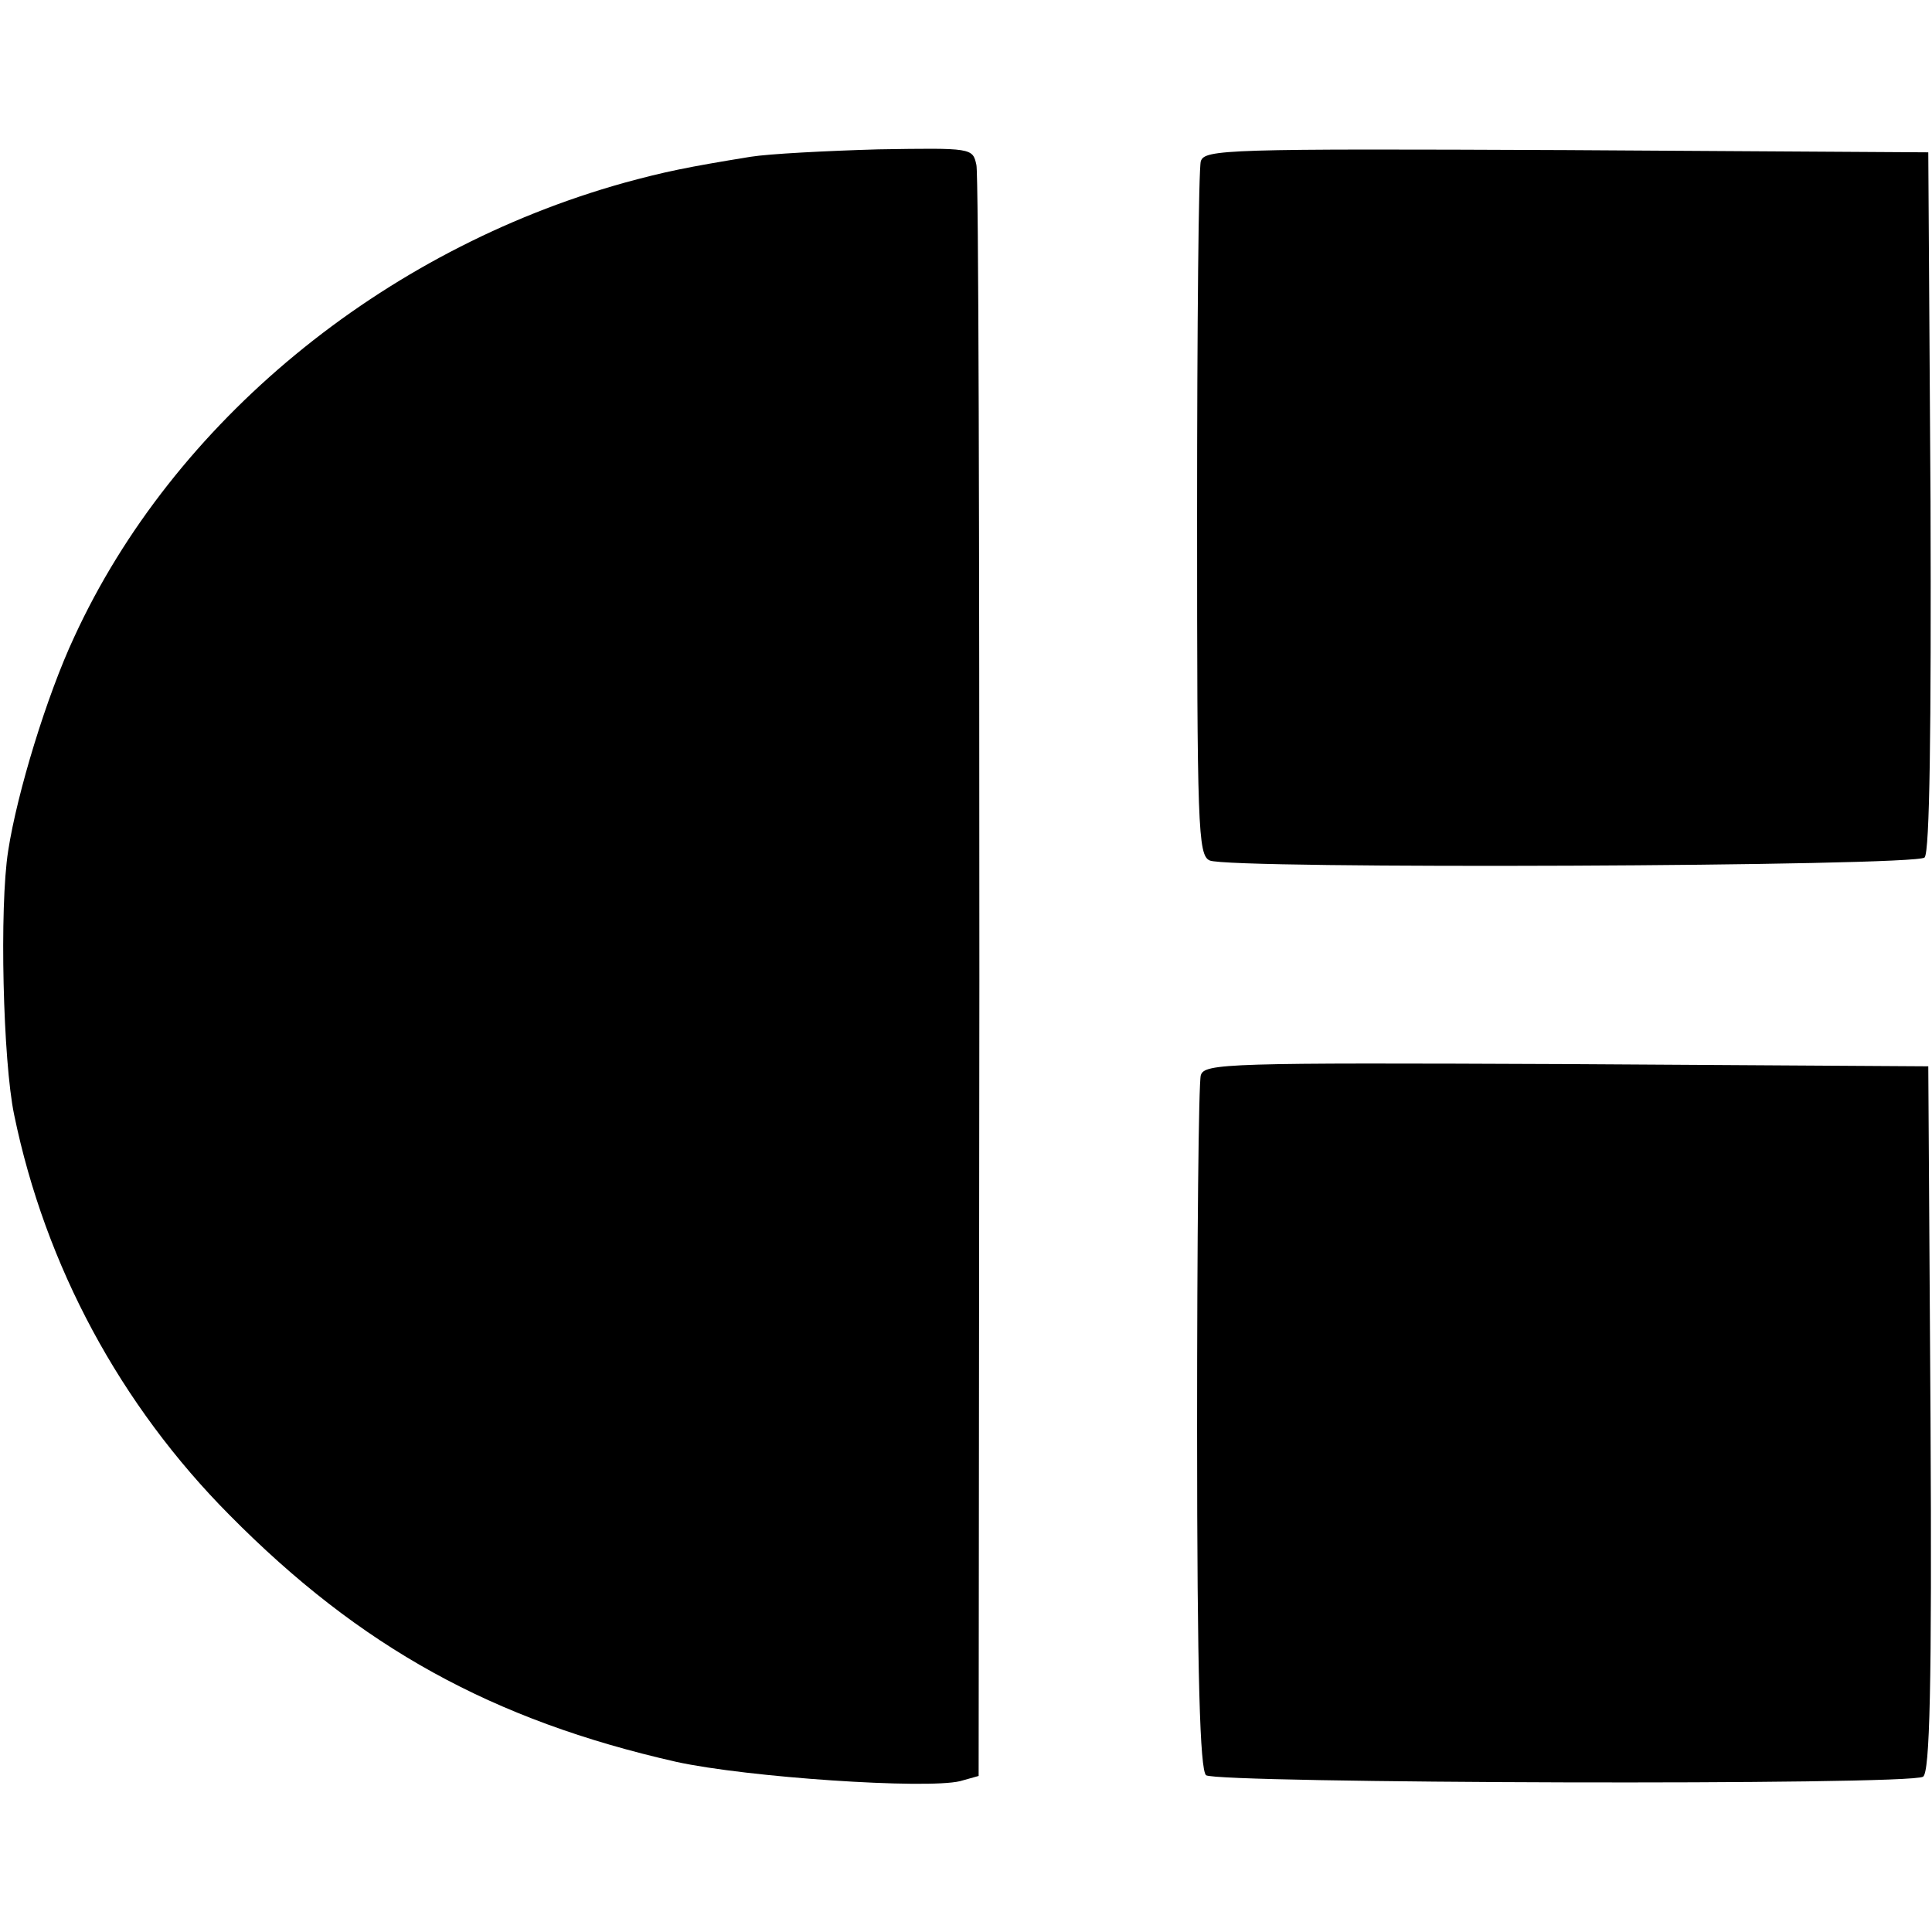
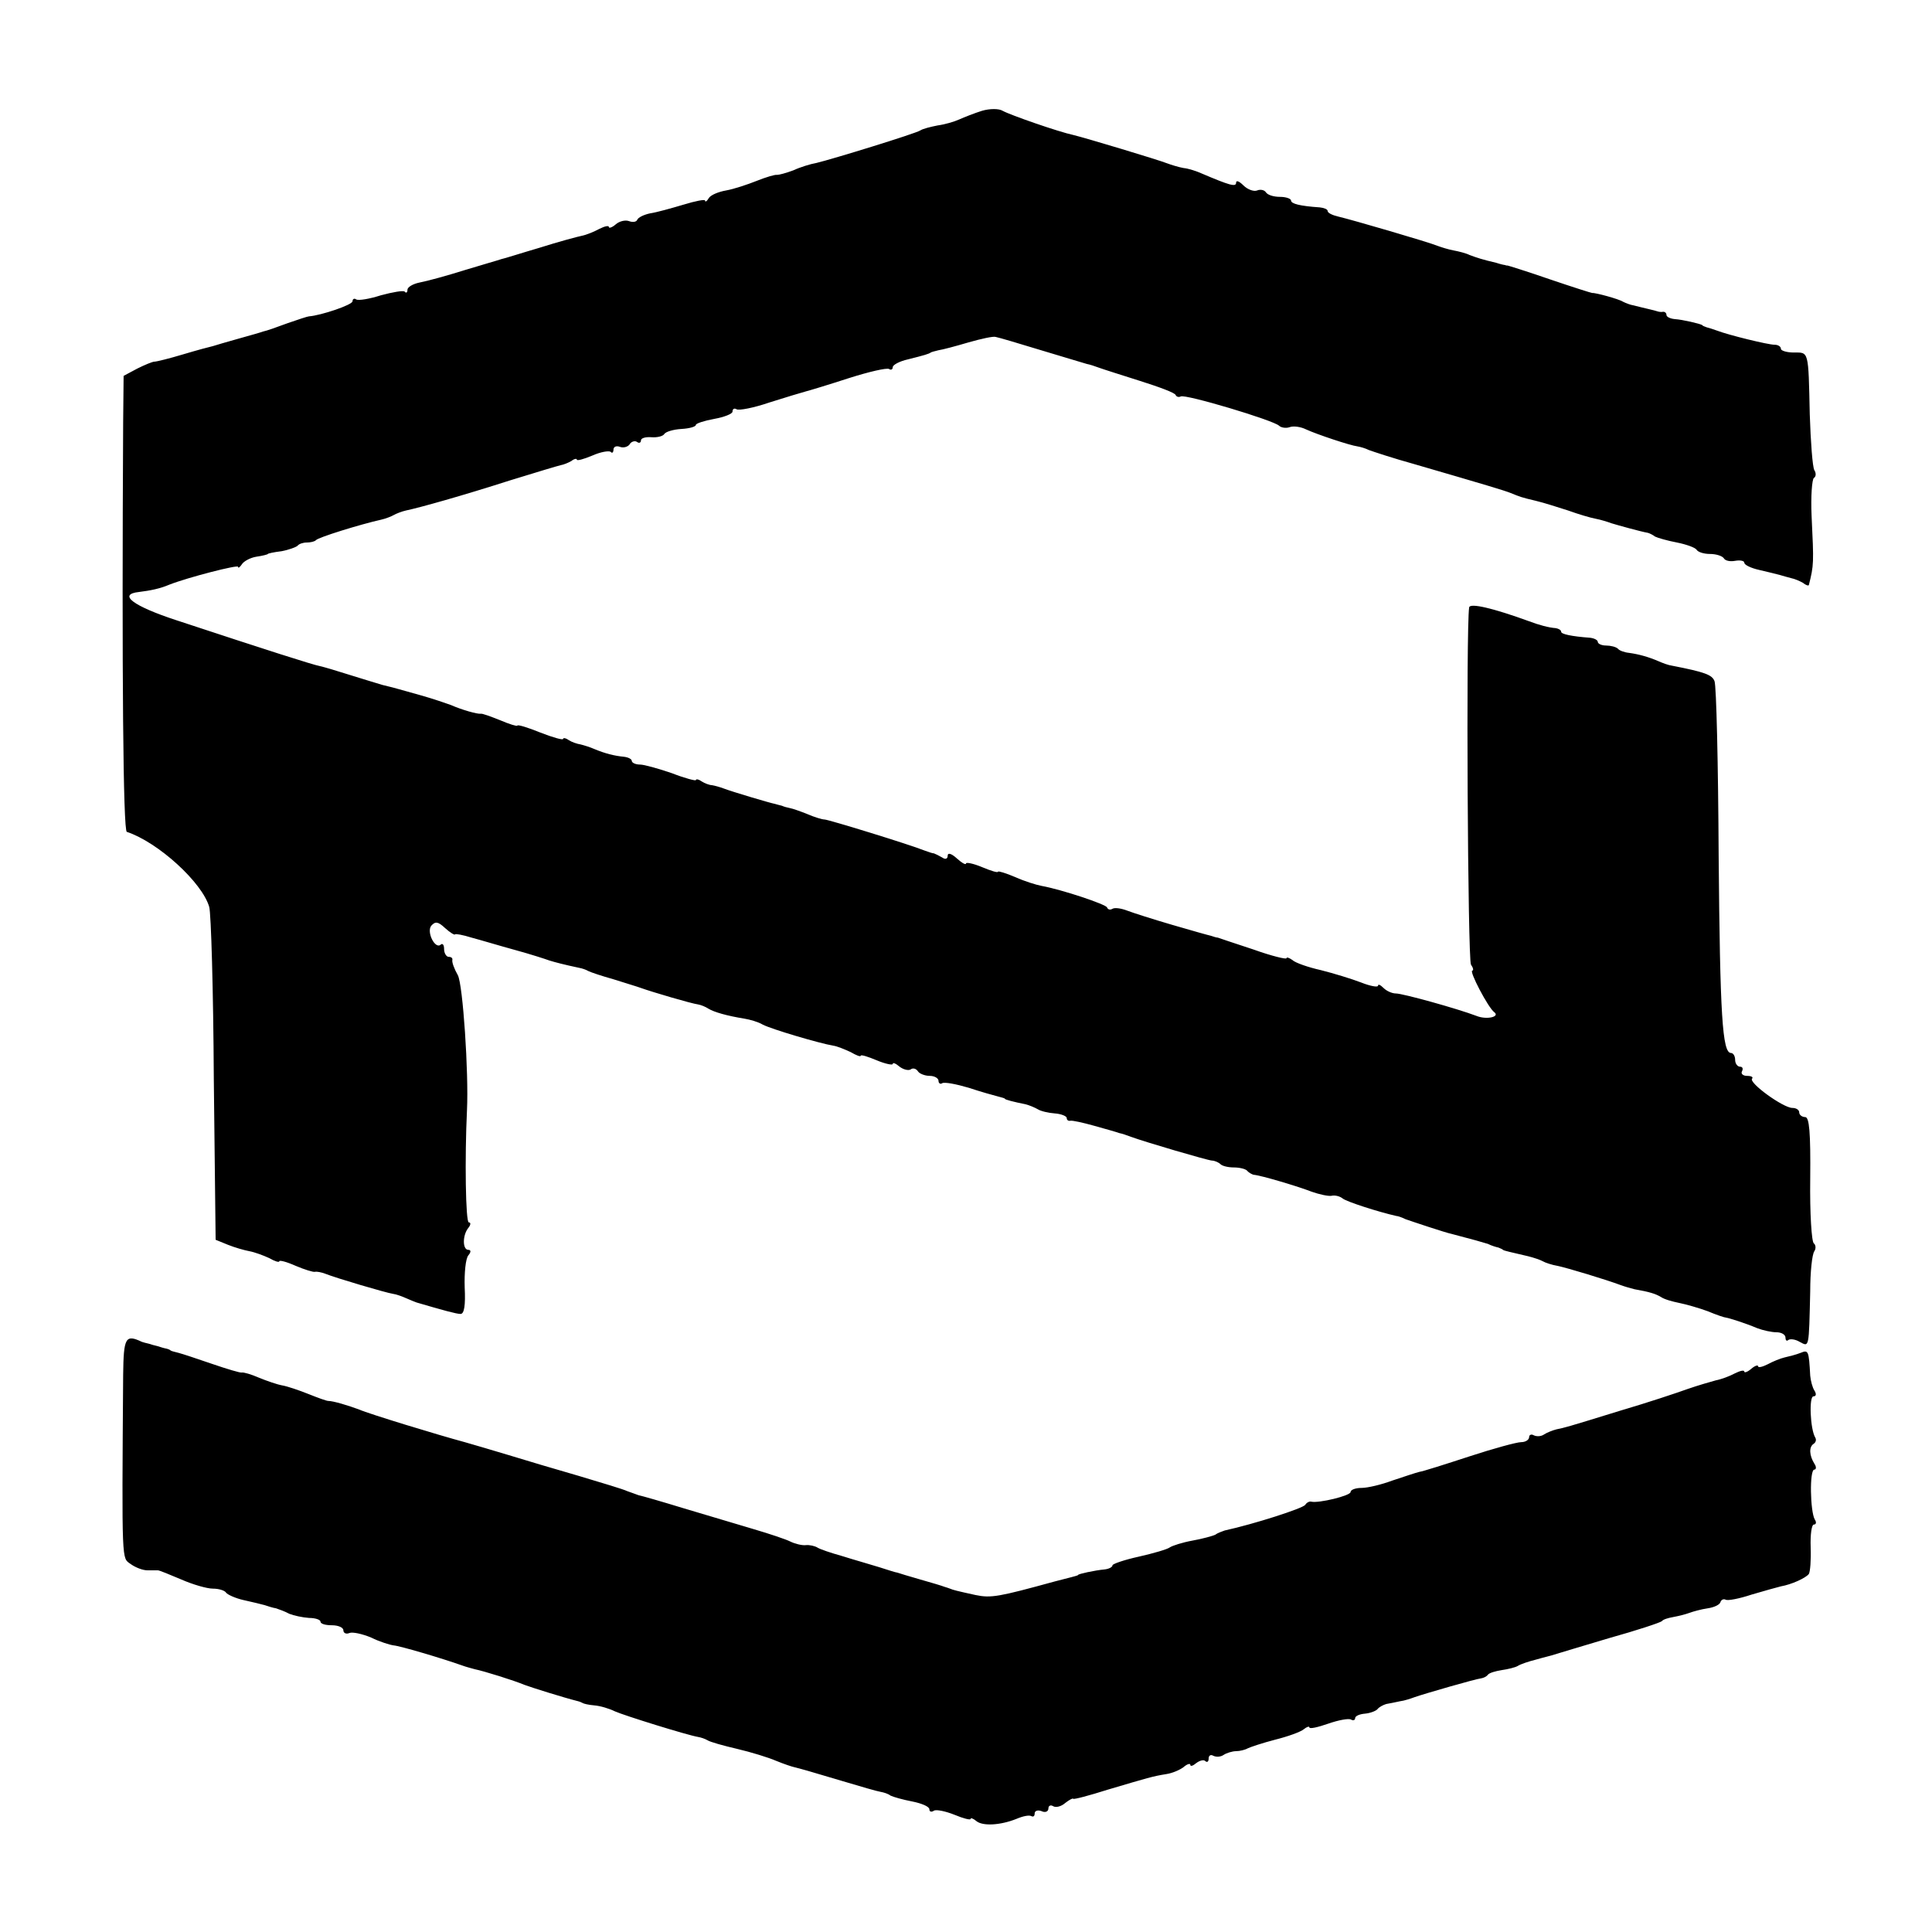
- <svg xmlns="http://www.w3.org/2000/svg" version="1.0" width="260pt" height="260pt" viewBox="0 0 260 260" preserveAspectRatio="xMidYMid meet">
-   <g transform="translate(0,260) scale(0.1,-0.1)" fill="#000000" stroke="none">
-     <path d="M1010 2389 c-86 -14 -115 -20 -170 -35 -326 -91 -607 -322 -740 -611 -37 -79 -77 -210 -89 -288 -12 -76 -7 -283 8 -355 42 -204 143 -391 290 -539 176 -178 354 -276 601 -332 96 -21 336 -37 382 -26 l25 7 1 1072 c0 590 -1 1083 -4 1096 -5 23 -6 23 -132 21 -70 -2 -147 -6 -172 -10z" />
-     <path d="M1616 2383 c-3 -10 -5 -224 -5 -475 0 -421 1 -459 17 -466 26 -12 950 -8 962 4 7 7 9 172 8 480 l-3 469 -487 3 c-457 2 -487 1 -492 -15z" />
-     <path d="M1616 1153 c-3 -10 -5 -224 -5 -475 0 -338 4 -459 12 -467 14 -11 947 -14 965 -2 9 6 12 120 10 482 l-3 474 -487 3 c-457 2 -487 1 -492 -15z" />
+ <svg xmlns="http://www.w3.org/2000/svg" version="1.0" width="422pt" height="422pt" viewBox="0 0 422 422" preserveAspectRatio="xMidYMid meet">
+   <g transform="translate(0,422) scale(0.1,-0.1)" fill="#000000" stroke="none">
+     <path d="M2145 3978 c-16 -5 -39 -14 -50 -19 -11 -5 -32 -11 -47 -13 -15 -3 -32 -7 -38 -11 -11 -7 -193 -63 -227 -71 -12 -2 -35 -9 -50 -16 -16 -6 -31 -10 -36 -10 -4 1 -24 -5 -44 -13 -20 -8 -50 -18 -67 -21 -17 -3 -34 -10 -38 -17 -4 -7 -8 -9 -8 -5 0 3 -21 -1 -47 -9 -27 -8 -59 -17 -73 -19 -14 -3 -26 -9 -28 -14 -2 -5 -10 -6 -18 -3 -8 3 -21 0 -29 -7 -8 -7 -15 -9 -15 -6 0 4 -9 2 -21 -4 -11 -6 -28 -13 -38 -15 -10 -2 -51 -13 -92 -26 -41 -12 -78 -24 -84 -25 -5 -2 -41 -12 -80 -24 -38 -12 -82 -24 -98 -27 -15 -3 -27 -10 -27 -16 0 -6 -3 -8 -6 -4 -3 3 -26 -1 -52 -8 -25 -8 -49 -12 -54 -9 -4 3 -8 1 -8 -4 0 -8 -69 -31 -95 -33 -3 0 -24 -7 -47 -15 -24 -9 -47 -17 -53 -18 -5 -2 -30 -9 -55 -16 -25 -7 -49 -14 -55 -16 -5 -1 -35 -9 -65 -18 -30 -9 -58 -16 -63 -16 -4 0 -21 -7 -37 -15 l-30 -16 -1 -102 c-3 -545 0 -892 8 -894 69 -23 165 -111 180 -164 4 -13 9 -182 10 -375 l4 -352 27 -11 c15 -6 36 -12 47 -14 11 -2 30 -9 43 -15 12 -7 22 -10 22 -7 0 3 16 -1 36 -10 19 -8 38 -14 42 -13 4 1 14 -1 22 -4 25 -10 134 -42 148 -44 8 -1 21 -6 30 -10 9 -4 19 -8 22 -9 58 -17 87 -25 96 -25 8 0 11 19 9 58 -1 31 2 63 8 70 6 7 6 12 0 12 -13 0 -13 32 0 48 5 6 6 12 1 12 -7 0 -9 140 -4 245 4 82 -9 275 -20 295 -8 14 -13 28 -12 33 1 4 -2 7 -8 7 -5 0 -10 8 -10 17 0 9 -3 13 -7 10 -12 -12 -32 27 -21 41 9 10 15 9 30 -5 11 -10 21 -16 22 -14 0 2 17 -1 36 -7 19 -5 62 -18 95 -27 33 -9 67 -20 75 -23 13 -4 32 -9 65 -16 6 -1 15 -4 20 -7 6 -3 30 -11 55 -18 25 -8 52 -16 60 -19 25 -9 110 -34 125 -36 6 -1 16 -5 22 -9 13 -8 42 -16 79 -22 12 -2 30 -7 40 -13 19 -10 124 -41 154 -46 8 -1 25 -8 38 -14 12 -7 22 -11 22 -8 0 3 16 -2 35 -10 19 -8 35 -11 35 -8 0 4 7 1 15 -6 8 -6 19 -9 24 -6 5 4 12 2 16 -4 3 -5 15 -10 26 -10 10 0 19 -5 19 -11 0 -5 4 -8 8 -5 5 3 31 -2 58 -10 27 -9 56 -17 64 -19 8 -2 15 -4 15 -5 0 -2 20 -7 45 -12 8 -2 20 -7 27 -11 6 -4 23 -8 37 -9 14 -1 26 -6 26 -10 0 -4 3 -7 8 -6 4 1 27 -4 52 -11 25 -7 50 -14 55 -16 6 -1 17 -5 25 -8 33 -12 166 -51 177 -52 6 0 15 -4 19 -8 4 -4 17 -7 29 -7 12 0 25 -3 29 -7 4 -5 11 -8 14 -9 16 -1 99 -26 127 -37 17 -6 36 -10 43 -9 8 2 19 -1 25 -6 9 -7 77 -29 117 -38 3 0 12 -3 20 -7 14 -5 89 -30 100 -32 50 -13 67 -18 80 -22 8 -4 18 -7 23 -8 4 -2 8 -3 10 -5 2 -2 17 -5 55 -14 12 -3 27 -8 32 -11 5 -3 20 -8 32 -10 20 -4 106 -30 138 -42 8 -3 22 -7 30 -9 34 -6 46 -10 58 -17 7 -5 25 -10 40 -13 15 -3 43 -11 62 -18 19 -8 37 -14 40 -14 7 -1 42 -12 68 -23 13 -5 32 -9 42 -9 11 0 20 -5 20 -12 0 -6 3 -8 6 -5 4 3 15 2 25 -4 21 -11 20 -16 23 111 0 41 4 80 9 87 4 6 3 14 -1 17 -5 3 -9 66 -8 141 1 102 -2 135 -11 135 -7 0 -13 5 -13 10 0 6 -7 10 -15 10 -20 0 -96 55 -88 64 3 3 -1 6 -11 6 -9 0 -14 5 -11 10 3 6 1 10 -4 10 -6 0 -11 7 -11 15 0 8 -4 15 -9 15 -19 0 -24 82 -27 430 -1 201 -5 372 -9 382 -5 14 -21 20 -93 34 -8 1 -21 6 -30 10 -21 9 -42 15 -64 18 -10 1 -21 5 -24 9 -4 4 -16 7 -26 7 -10 0 -18 4 -18 8 0 4 -8 8 -17 9 -41 3 -63 8 -63 13 0 4 -6 7 -12 8 -15 1 -37 7 -58 15 -77 28 -130 41 -131 30 -7 -45 -3 -771 4 -780 5 -7 6 -13 3 -13 -8 0 35 -82 48 -91 13 -10 -17 -17 -39 -8 -42 16 -161 49 -176 49 -8 0 -20 5 -27 12 -7 7 -12 9 -12 5 0 -4 -17 -1 -37 7 -21 8 -60 20 -88 27 -27 6 -56 16 -62 22 -7 5 -13 7 -13 4 0 -3 -33 5 -72 19 -40 13 -75 25 -78 26 -3 0 -9 2 -15 4 -5 1 -44 12 -85 24 -41 12 -85 26 -98 31 -13 5 -27 7 -32 4 -5 -3 -10 -2 -12 3 -3 7 -99 39 -143 47 -11 2 -37 10 -57 19 -21 9 -38 14 -38 12 0 -3 -16 2 -35 10 -19 8 -35 11 -35 8 0 -4 -9 1 -20 11 -12 11 -20 13 -20 6 0 -7 -5 -9 -12 -4 -7 4 -15 8 -18 9 -3 0 -12 3 -20 6 -35 14 -211 68 -219 68 -5 0 -22 5 -38 12 -15 6 -32 12 -38 13 -5 1 -13 3 -17 5 -5 1 -11 3 -15 4 -11 2 -95 27 -113 34 -8 3 -19 6 -25 7 -5 0 -16 4 -22 8 -7 5 -13 6 -13 3 0 -2 -24 4 -52 15 -29 10 -61 19 -70 19 -10 0 -18 4 -18 8 0 4 -8 8 -17 9 -21 2 -41 7 -65 17 -9 4 -22 8 -30 10 -7 1 -19 5 -25 9 -7 5 -13 6 -13 3 0 -3 -22 3 -50 14 -27 11 -50 18 -50 15 0 -2 -17 3 -38 12 -20 8 -39 15 -42 14 -7 -1 -40 8 -65 19 -11 4 -40 14 -65 21 -25 7 -47 13 -50 14 -3 1 -18 5 -35 9 -16 5 -50 15 -75 23 -25 8 -52 16 -61 18 -16 3 -116 35 -313 100 -95 31 -130 57 -82 62 24 3 45 7 66 16 41 16 150 44 150 39 0 -4 4 -1 8 5 4 7 19 15 32 17 14 2 25 5 25 6 0 1 13 4 30 6 16 3 32 9 35 12 3 4 12 7 20 7 8 0 17 2 20 5 4 6 98 35 143 45 9 2 22 7 27 10 5 3 18 8 27 10 29 6 122 32 228 66 55 17 105 32 110 33 6 1 16 5 23 9 6 5 12 6 12 3 0 -3 15 1 34 9 18 8 36 11 40 8 3 -4 6 -1 6 5 0 6 6 9 14 6 8 -3 17 0 21 5 3 6 11 9 16 6 5 -4 9 -2 9 3 0 5 10 8 23 7 12 -1 25 2 28 7 3 5 20 10 37 11 18 1 32 5 32 9 0 3 18 9 40 13 22 4 40 11 40 16 0 6 4 8 9 5 5 -3 37 3 72 15 35 11 71 22 79 24 8 2 51 15 94 29 44 14 83 23 88 20 4 -3 8 -1 8 4 0 5 15 13 33 17 36 9 46 12 50 15 1 1 9 3 17 5 8 1 38 9 65 17 28 8 55 14 60 12 6 -1 50 -14 99 -29 49 -15 94 -28 100 -30 6 -1 18 -5 26 -8 8 -3 49 -16 90 -29 41 -13 77 -26 78 -31 2 -4 7 -5 11 -3 9 6 203 -52 215 -64 4 -4 15 -6 23 -3 8 3 24 1 36 -5 24 -11 96 -35 112 -37 6 -1 17 -4 25 -8 8 -3 53 -18 100 -31 158 -46 195 -57 210 -63 20 -8 21 -9 55 -17 17 -4 48 -14 70 -21 22 -8 49 -16 60 -18 11 -2 27 -7 35 -10 13 -4 63 -18 80 -21 3 -1 10 -4 15 -8 6 -3 27 -9 48 -13 20 -4 40 -11 43 -16 3 -5 16 -9 29 -9 13 0 26 -4 30 -9 3 -6 14 -8 25 -6 11 2 20 0 20 -4 0 -5 15 -12 33 -16 17 -4 38 -9 45 -11 6 -2 18 -5 25 -7 6 -1 18 -6 25 -10 6 -5 12 -7 13 -5 11 44 11 47 6 151 -2 43 1 80 5 83 5 3 5 11 1 17 -4 7 -8 62 -10 122 -3 141 -2 135 -35 135 -15 0 -28 4 -28 8 0 5 -6 9 -14 9 -14 0 -100 21 -126 31 -8 3 -18 6 -22 7 -5 2 -9 3 -10 5 -5 3 -43 12 -60 13 -10 1 -18 5 -18 9 0 4 -3 7 -7 7 -5 -1 -10 0 -13 1 -5 2 -29 7 -52 13 -7 1 -17 5 -23 8 -9 6 -61 20 -67 19 -2 0 -43 13 -93 30 -49 17 -91 30 -92 30 -2 0 -4 0 -5 1 -2 0 -11 2 -20 5 -30 7 -42 11 -58 17 -8 4 -24 8 -35 10 -11 2 -27 7 -35 10 -19 8 -187 57 -217 64 -13 3 -23 8 -23 12 0 4 -8 7 -17 8 -44 3 -63 8 -63 15 0 4 -11 8 -24 8 -14 0 -27 4 -31 10 -3 5 -12 7 -19 4 -7 -3 -21 2 -30 11 -9 9 -16 12 -16 6 0 -10 -14 -6 -75 20 -11 5 -29 11 -40 12 -11 2 -27 7 -35 10 -20 8 -180 56 -205 62 -33 7 -139 44 -155 53 -8 5 -28 5 -45 0z" />
+     <path d="M269 1217 c-3 -418 -3 -399 16 -413 11 -8 27 -14 37 -14 10 0 20 0 23 0 3 0 25 -9 51 -20 25 -11 56 -20 69 -20 13 0 26 -4 29 -9 3 -4 20 -12 38 -16 18 -4 39 -9 46 -11 6 -2 18 -6 25 -7 6 -2 20 -7 29 -12 10 -4 29 -8 43 -9 14 0 25 -4 25 -8 0 -5 11 -8 25 -8 14 0 25 -5 25 -11 0 -6 6 -9 13 -6 7 3 29 -2 48 -10 18 -9 41 -16 49 -17 13 -1 102 -27 150 -44 8 -3 20 -6 27 -8 20 -4 87 -25 108 -34 16 -6 86 -28 118 -36 4 -1 8 -3 10 -4 1 -1 12 -4 25 -5 13 -1 33 -7 45 -13 20 -9 158 -52 182 -56 6 -1 15 -4 20 -7 6 -4 35 -12 65 -19 30 -7 69 -19 85 -26 17 -7 35 -13 40 -14 16 -4 27 -7 104 -30 40 -12 78 -23 85 -24 6 -1 16 -4 21 -8 6 -3 27 -9 48 -13 20 -4 37 -11 37 -17 0 -5 4 -7 10 -3 5 3 25 -1 45 -9 19 -8 35 -12 35 -9 0 3 6 1 13 -5 14 -11 52 -9 87 5 14 6 28 9 33 6 4 -2 7 0 7 6 0 6 7 8 15 5 8 -4 15 -1 15 6 0 6 5 8 10 5 6 -4 18 -1 27 7 9 7 17 11 17 9 1 -2 35 7 76 20 88 26 97 29 128 34 13 2 29 9 37 15 8 7 15 9 15 5 0 -4 6 -2 13 4 8 6 17 8 20 4 4 -3 7 -1 7 6 0 7 5 9 10 6 6 -3 16 -3 23 2 6 4 19 8 27 8 8 0 20 3 25 6 6 3 33 12 60 19 28 7 56 17 63 23 6 5 12 7 12 4 0 -4 18 0 41 8 23 8 45 12 50 9 5 -3 9 -1 9 3 0 5 10 9 22 10 11 1 24 6 27 10 3 4 12 9 19 11 7 1 20 4 30 6 9 1 24 6 32 9 23 8 134 40 145 41 6 1 12 4 15 8 3 4 17 8 30 10 14 2 30 6 35 9 6 4 24 10 40 14 17 5 35 9 40 11 6 2 60 18 120 36 61 17 112 34 115 37 3 4 14 7 25 9 11 2 27 6 35 9 8 3 26 8 40 10 14 2 27 8 28 14 2 5 7 7 11 5 4 -3 30 2 57 11 27 8 56 16 64 18 23 4 54 18 61 27 3 5 5 31 4 58 -1 28 2 50 7 50 5 0 6 5 2 11 -10 17 -12 109 -1 109 4 0 5 6 0 13 -11 18 -12 36 -2 43 5 3 7 9 4 14 -11 18 -14 90 -4 90 6 0 7 5 2 13 -4 6 -8 21 -9 32 -3 55 -4 57 -21 50 -10 -4 -26 -8 -35 -10 -9 -2 -26 -9 -37 -15 -12 -6 -21 -8 -21 -4 0 3 -7 1 -15 -6 -8 -7 -15 -9 -15 -6 0 4 -9 2 -21 -4 -11 -6 -30 -13 -41 -15 -11 -3 -39 -11 -62 -19 -22 -8 -88 -30 -146 -47 -123 -38 -121 -37 -140 -41 -8 -2 -21 -7 -27 -11 -7 -5 -17 -5 -23 -2 -5 3 -10 1 -10 -4 0 -6 -8 -11 -17 -11 -10 0 -61 -14 -113 -31 -52 -17 -102 -33 -110 -34 -8 -2 -35 -11 -59 -19 -24 -9 -54 -16 -67 -16 -13 0 -24 -4 -24 -9 0 -8 -70 -25 -86 -21 -4 1 -10 -2 -13 -7 -6 -8 -112 -42 -176 -56 -5 -2 -15 -5 -20 -9 -6 -3 -28 -9 -50 -13 -22 -4 -44 -11 -50 -15 -5 -4 -36 -13 -67 -20 -32 -7 -58 -16 -58 -19 0 -4 -8 -8 -17 -9 -22 -2 -58 -10 -58 -12 0 -1 -7 -3 -15 -5 -8 -2 -24 -6 -35 -9 -124 -34 -140 -37 -174 -30 -41 9 -49 11 -56 14 -3 1 -8 3 -12 4 -5 2 -28 9 -53 16 -25 7 -47 14 -50 15 -3 0 -21 6 -40 12 -19 6 -55 16 -80 24 -25 7 -49 15 -55 19 -5 3 -17 6 -25 5 -8 -1 -24 3 -34 8 -10 5 -46 17 -80 27 -34 10 -101 30 -151 45 -49 15 -94 28 -100 29 -5 2 -17 6 -25 9 -8 4 -55 18 -105 33 -49 14 -119 35 -155 46 -36 11 -78 23 -95 28 -56 15 -210 62 -230 71 -24 9 -57 19 -68 19 -4 0 -23 7 -43 15 -20 8 -46 17 -58 19 -11 2 -34 10 -51 17 -16 7 -33 12 -37 11 -3 -1 -33 8 -65 19 -32 11 -65 22 -73 24 -8 2 -16 4 -17 5 -2 2 -7 4 -13 5 -5 1 -13 4 -17 5 -5 1 -12 3 -18 5 -5 1 -12 3 -15 4 -36 17 -40 10 -41 -72z" />
  </g>
</svg>
